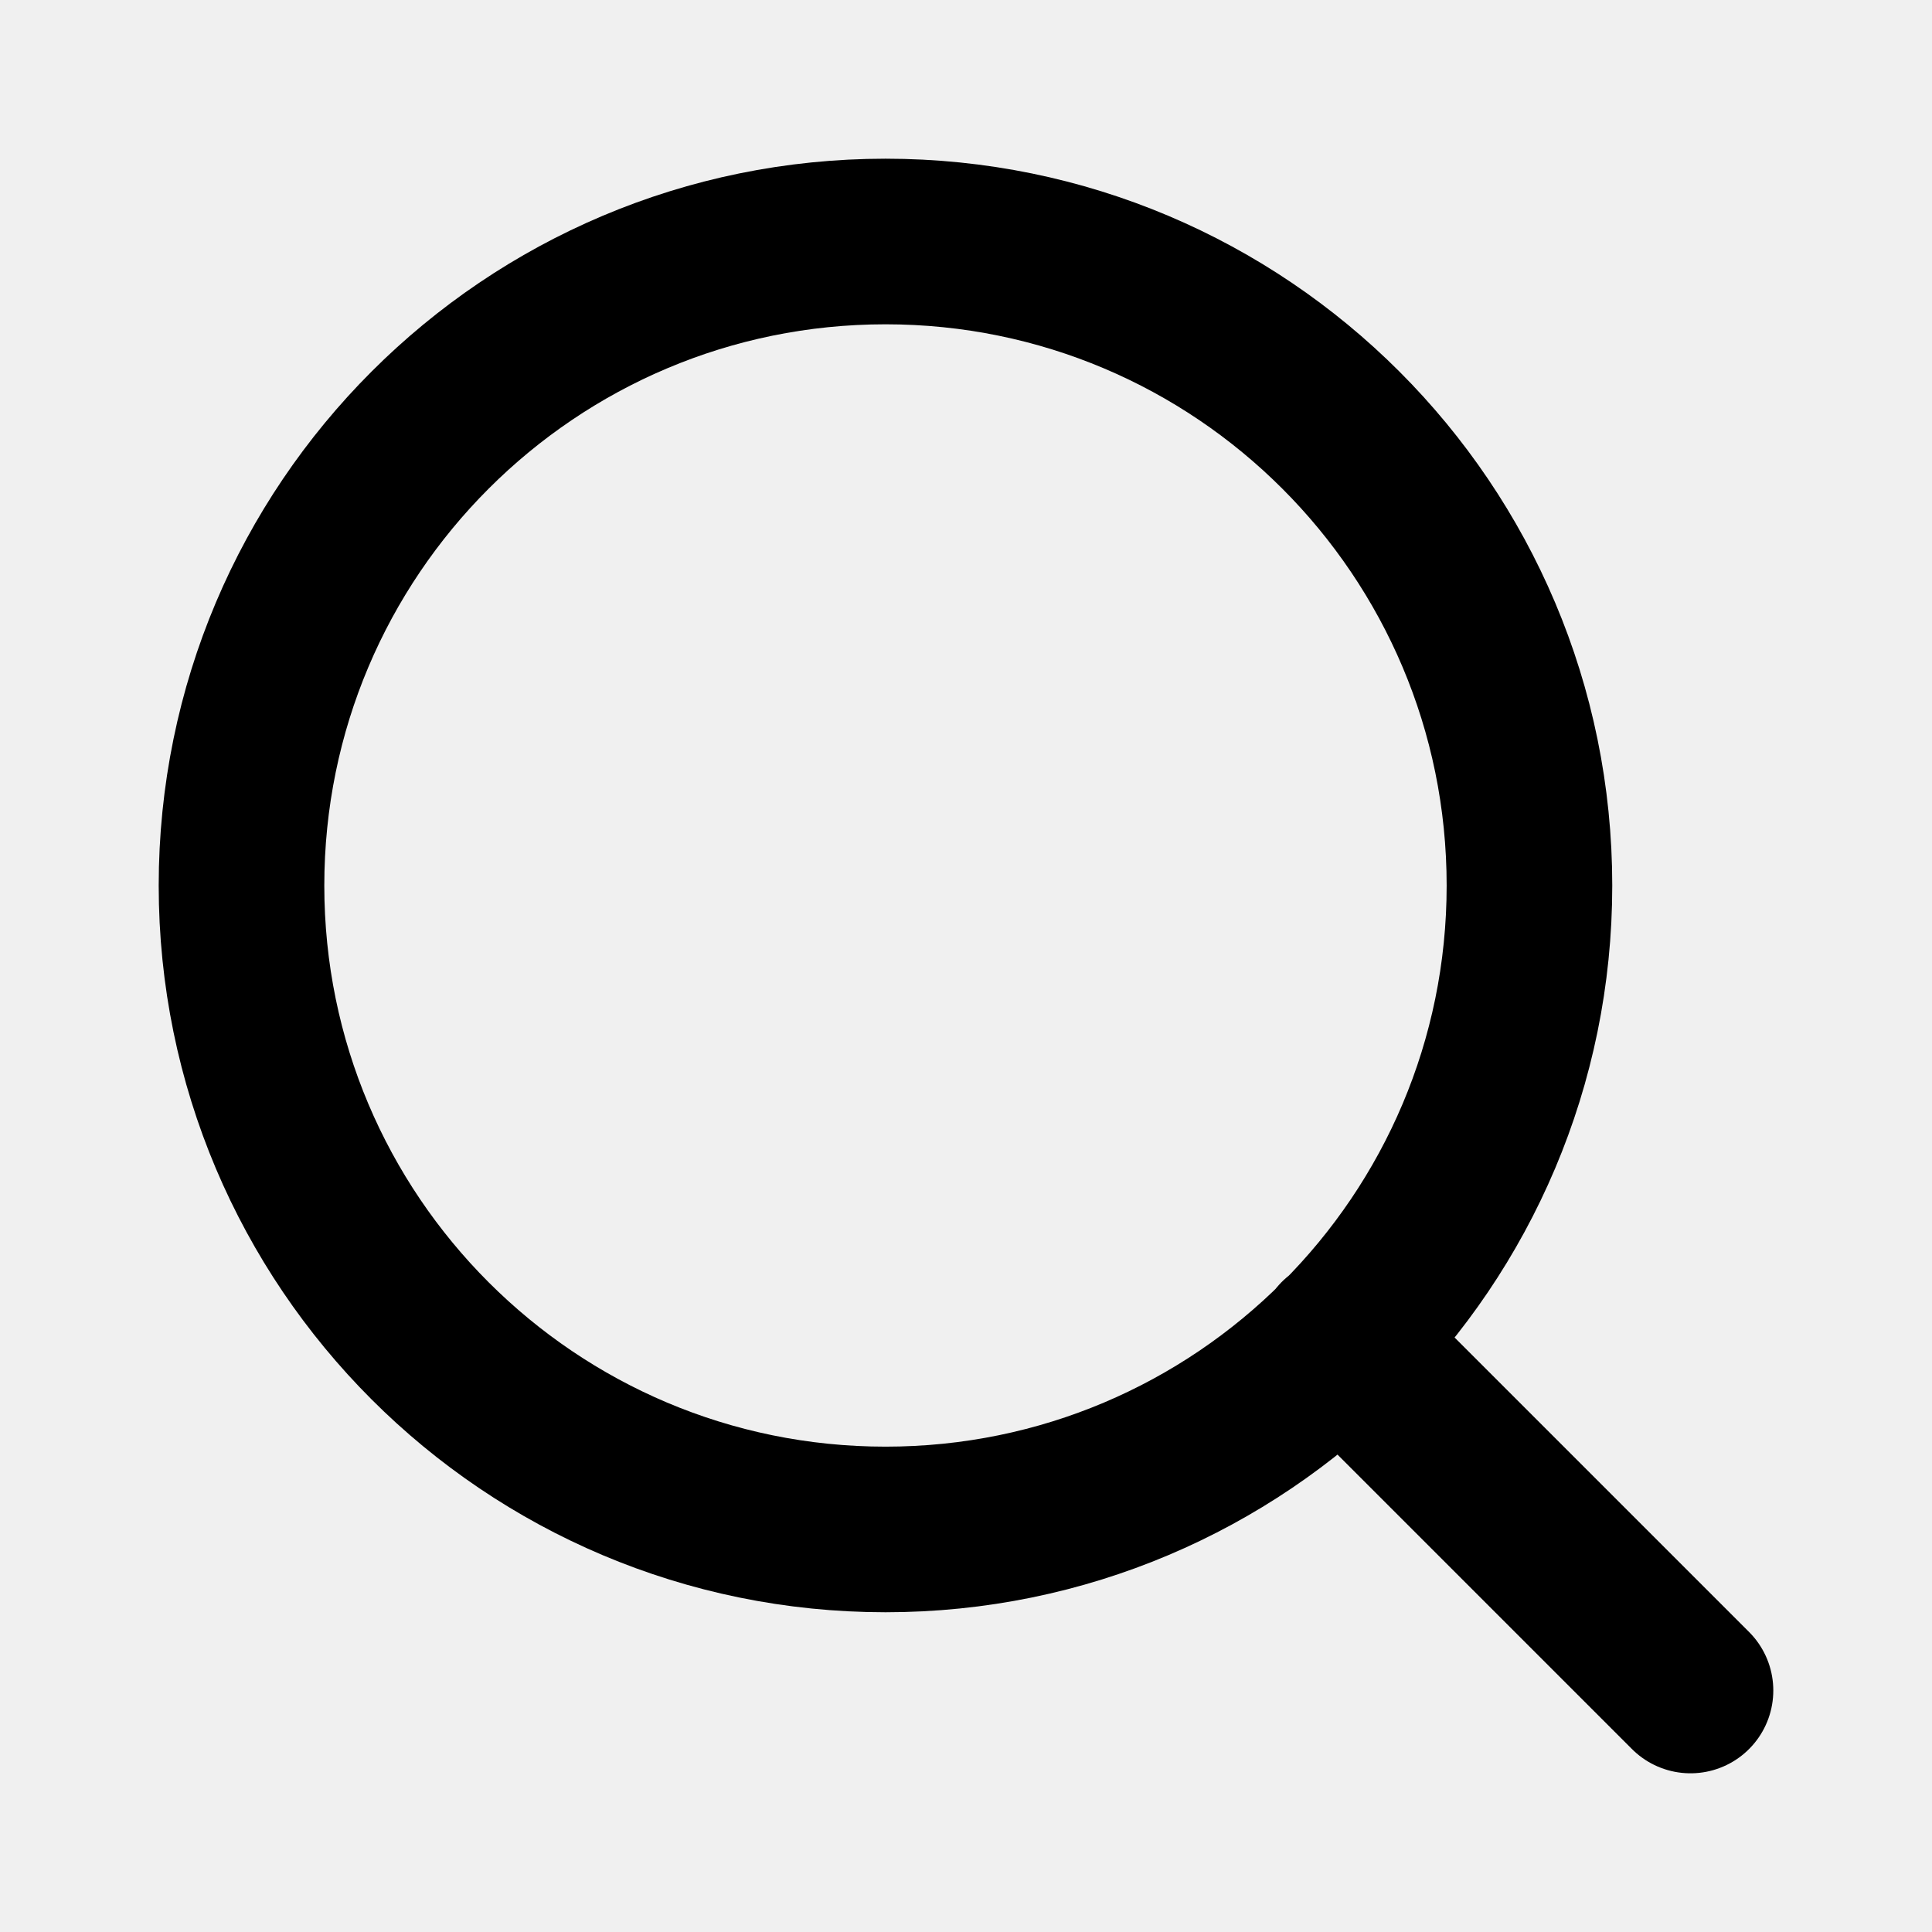
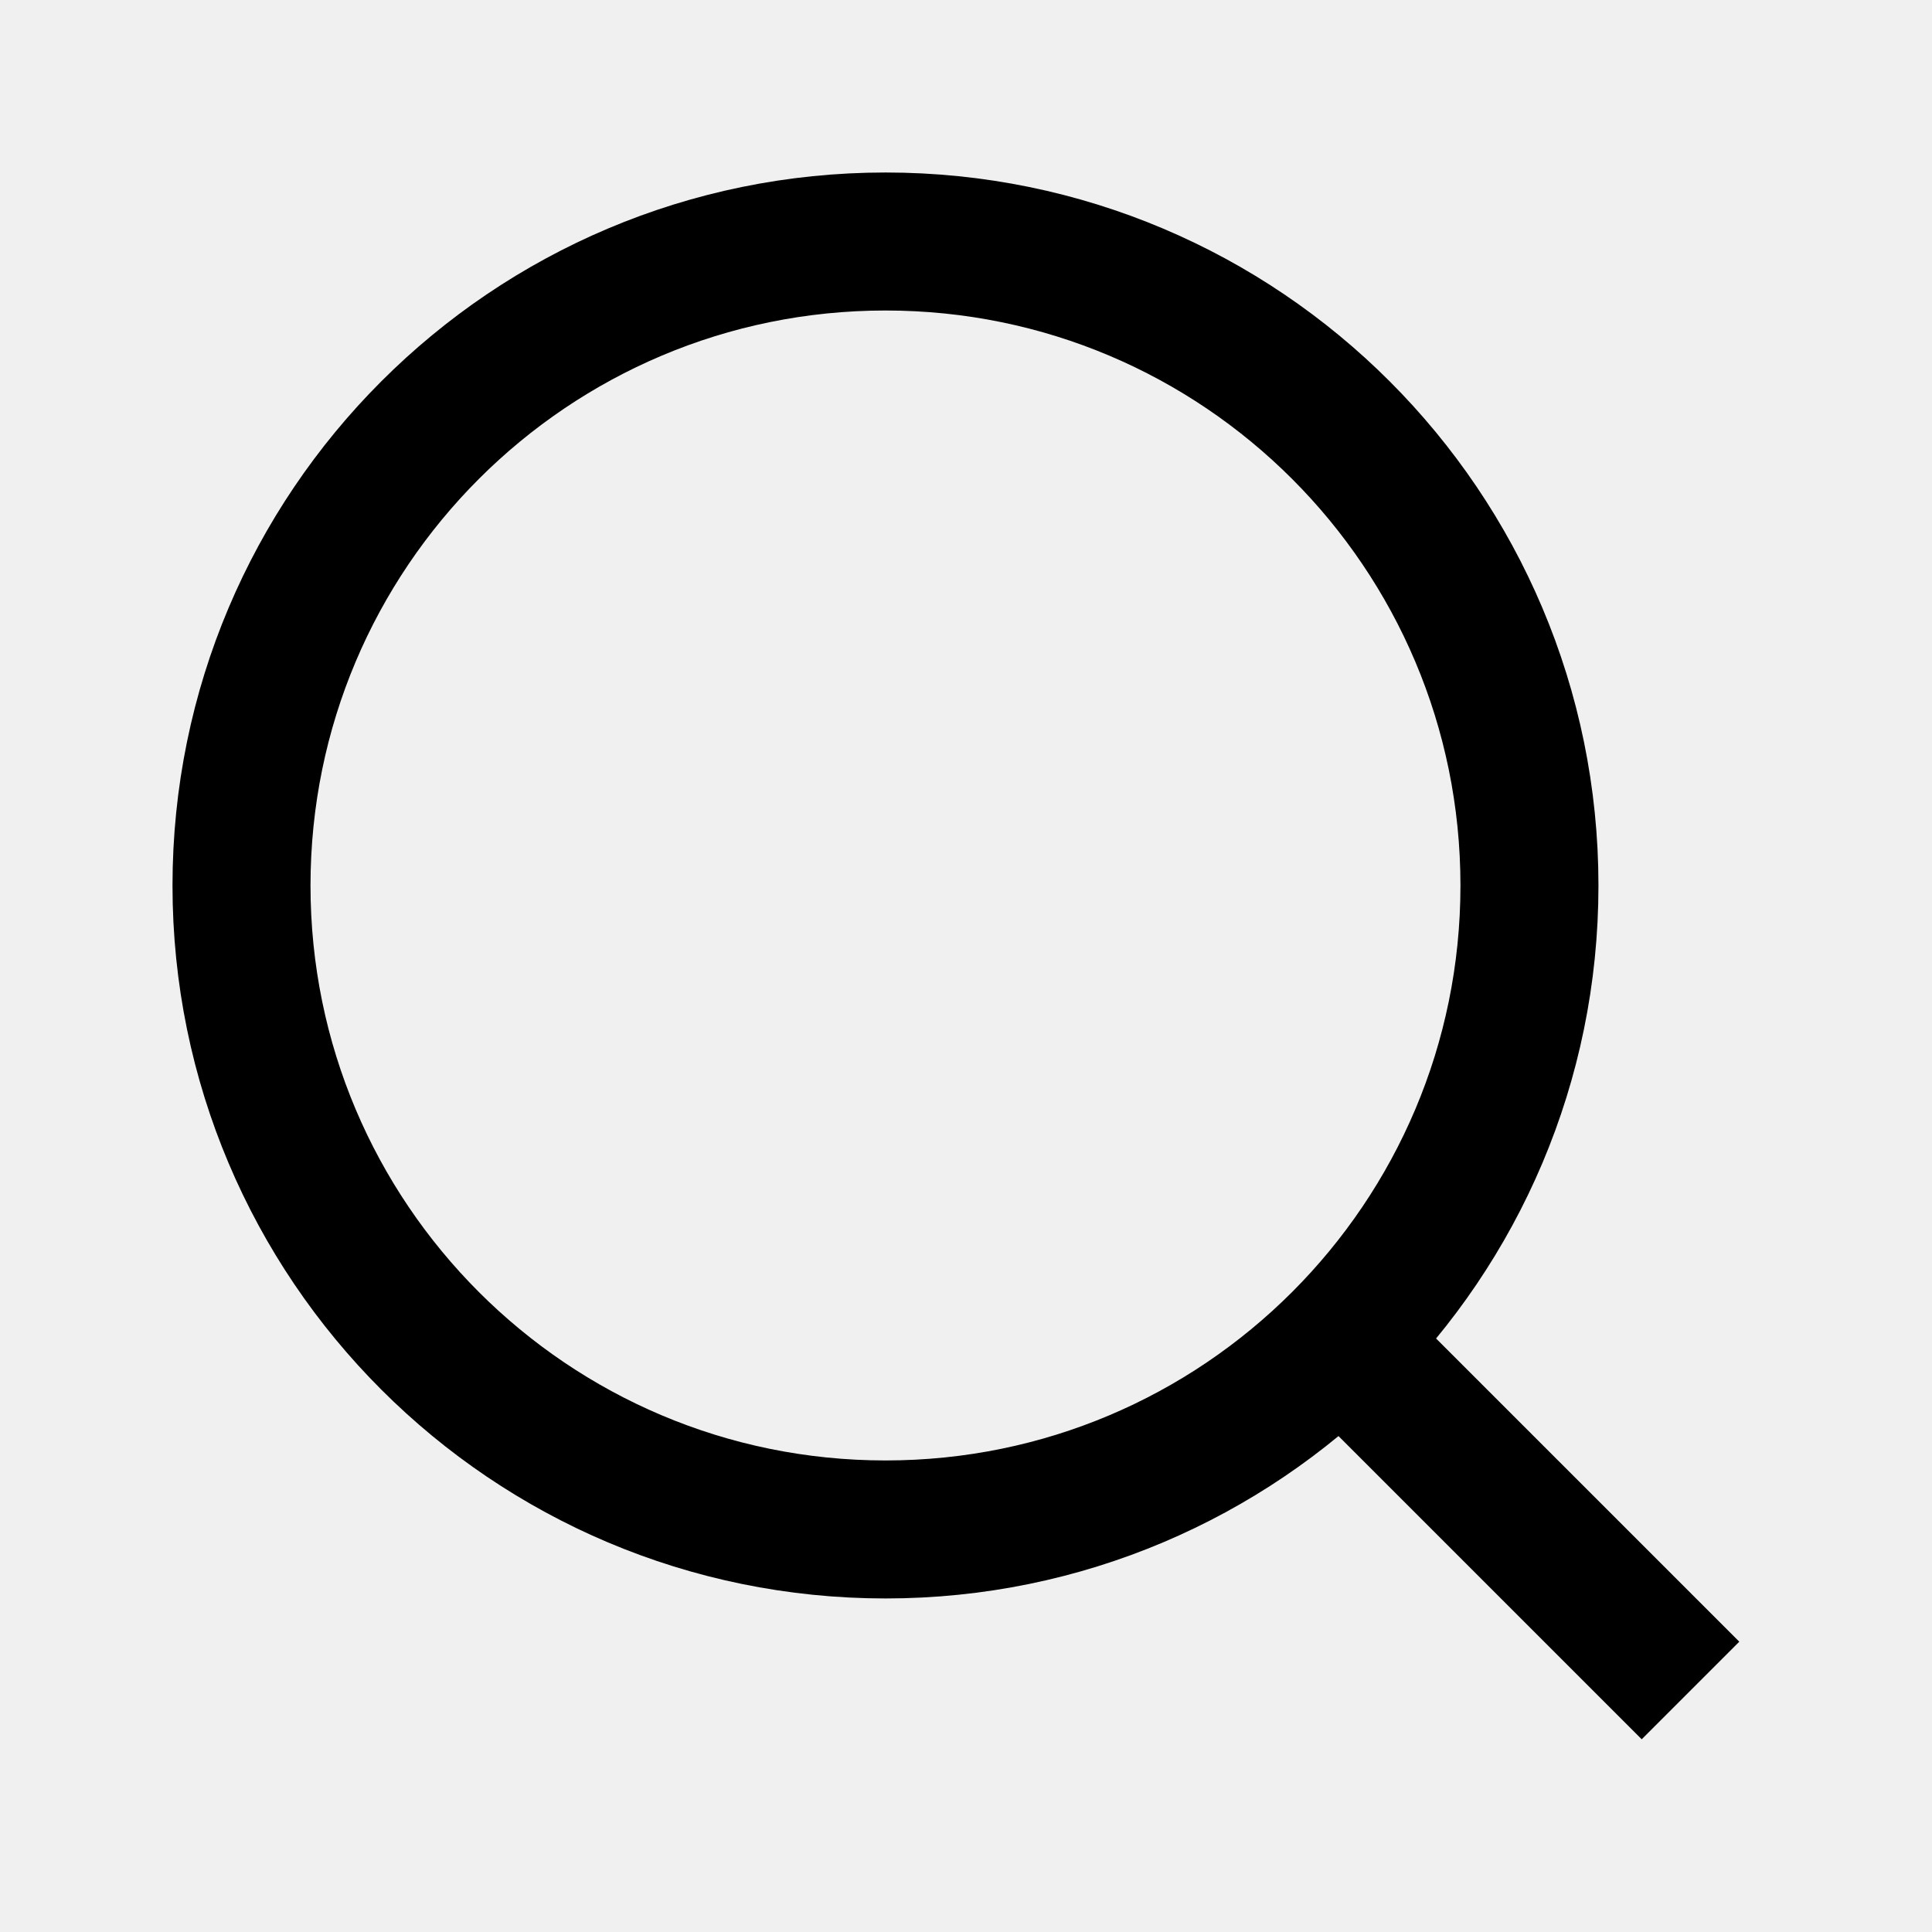
<svg xmlns="http://www.w3.org/2000/svg" width="14" height="14" viewBox="0 0 14 14" fill="none">
-   <g clip-path="url(#clip0_15625_25126)">
-     <path d="M12.25 12.25L9.713 9.713M11.083 6.417C11.083 8.994 8.994 11.083 6.417 11.083C3.839 11.083 1.75 8.994 1.75 6.417C1.75 3.839 3.839 1.75 6.417 1.75C8.994 1.75 11.083 3.839 11.083 6.417Z" stroke="black" stroke-width="1.2" stroke-linecap="round" stroke-linejoin="round" />
+   <g clipPath="url(#clip0_15625_25126)">
+     <path d="M12.25 12.25L9.713 9.713M11.083 6.417C11.083 8.994 8.994 11.083 6.417 11.083C3.839 11.083 1.75 8.994 1.75 6.417C1.75 3.839 3.839 1.75 6.417 1.75C8.994 1.75 11.083 3.839 11.083 6.417Z" stroke="black" strokeWidth="1.2" strokeLinecap="round" stroke-linejoin="round" />
  </g>
  <defs>
    <clipPath id="clip0_15625_25126">
      <rect width="14" height="14" fill="white" />
    </clipPath>
  </defs>
</svg>
